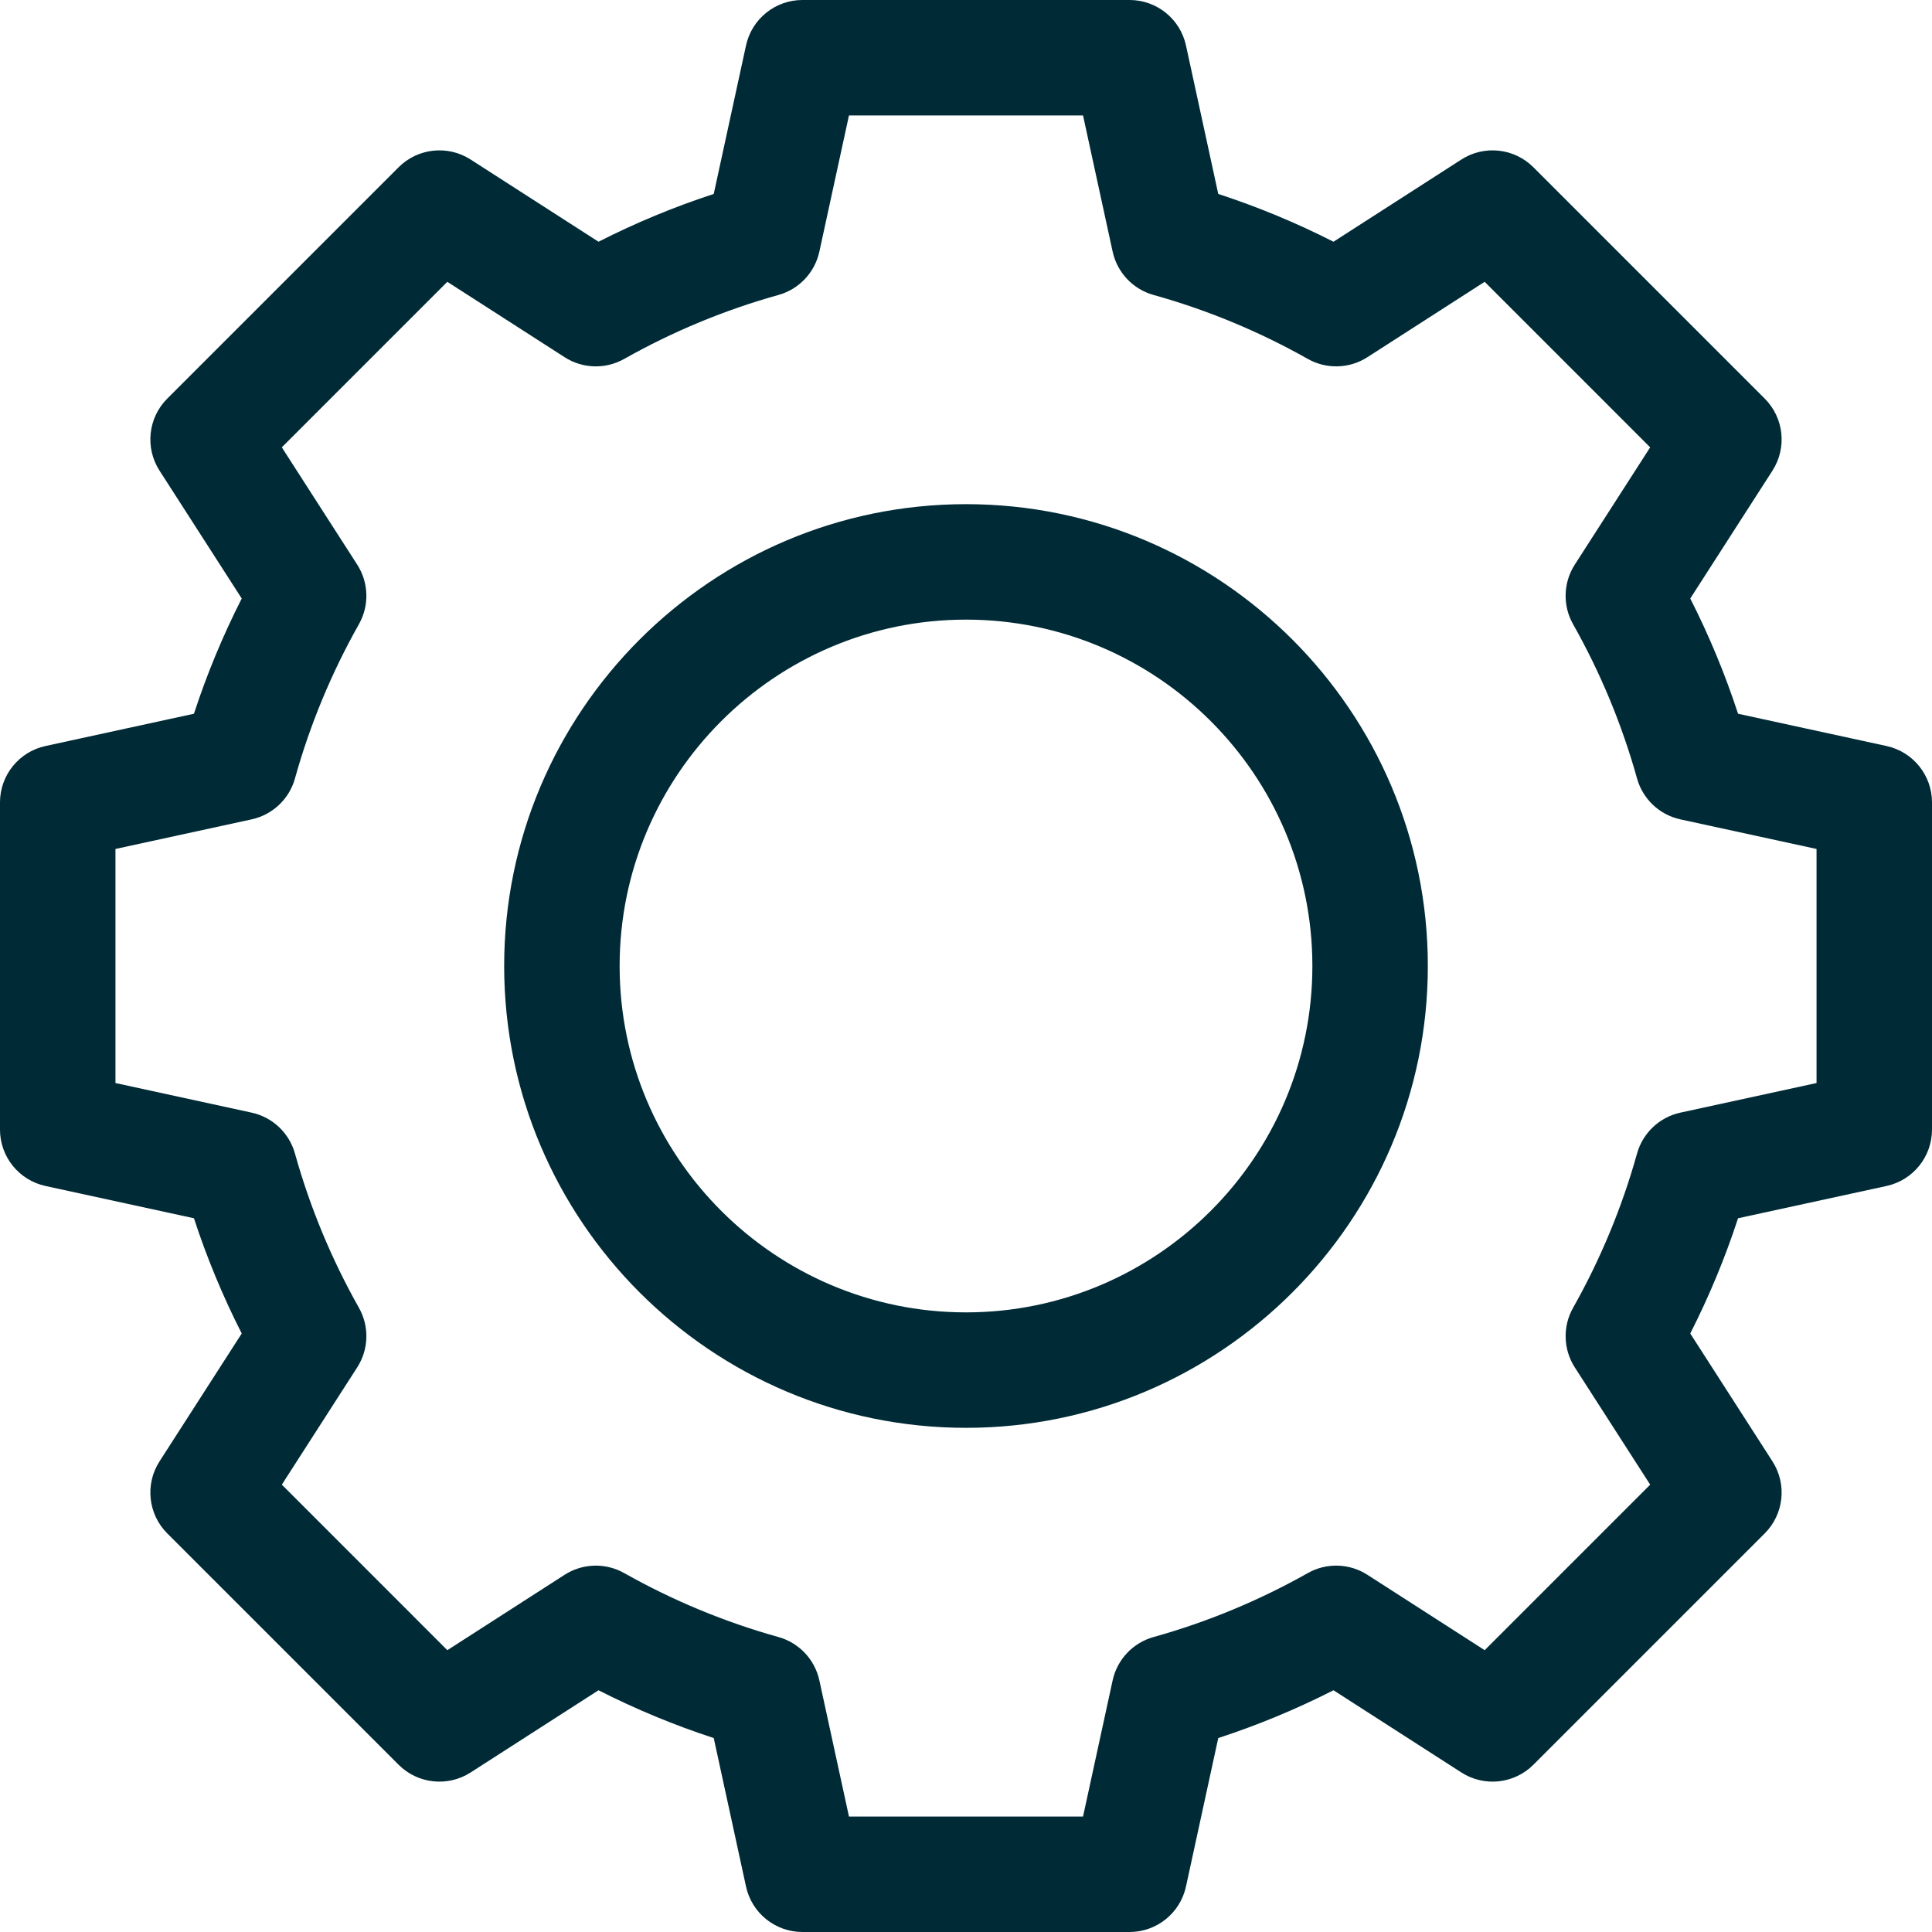
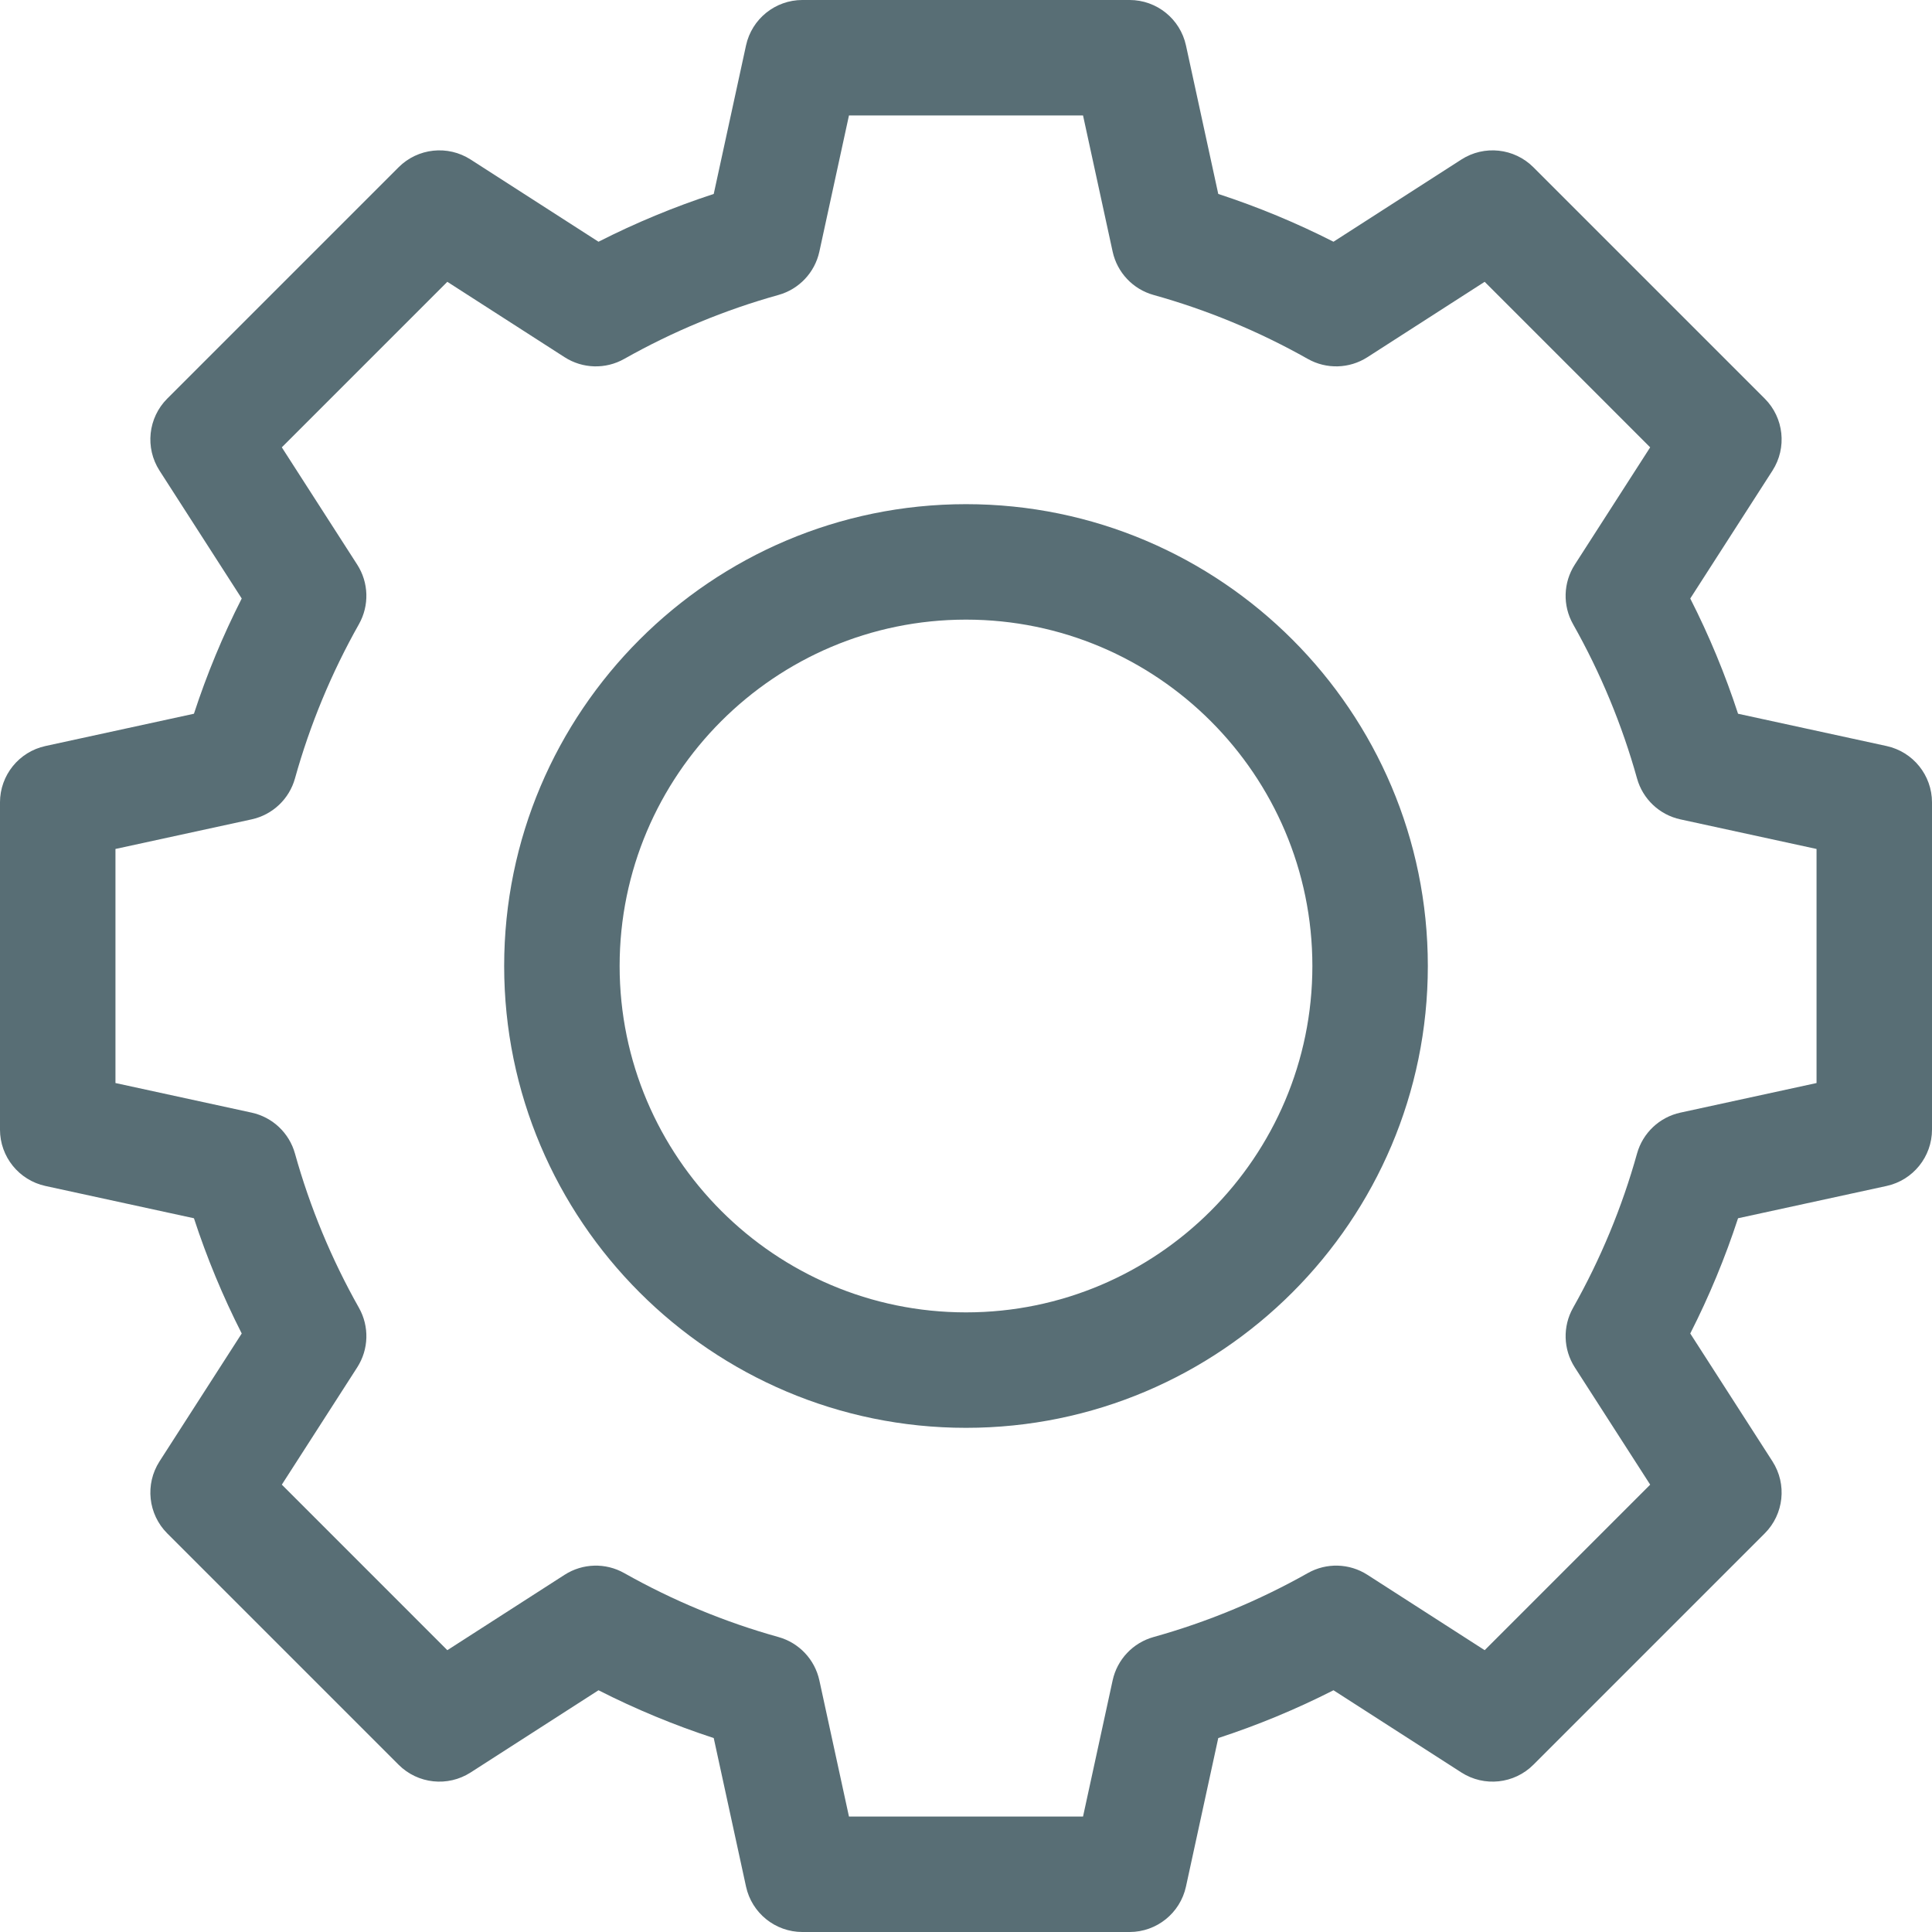
<svg xmlns="http://www.w3.org/2000/svg" height="512pt" viewBox="0 0 512 512" width="512pt" version="1.1" id="svg6">
  <defs id="defs10" />
-   <path d="m256 133.609c-67.484 0-122.391 54.906-122.391 122.391s54.906 122.391 122.391 122.391 122.391-54.906 122.391-122.391-54.906-122.391-122.391-122.391zm0 214.184c-50.613 0-91.793-41.18-91.793-91.793s41.18-91.793 91.793-91.793 91.793 41.18 91.793 91.793-41.18 91.793-91.793 91.793zm0 0" id="path2" style="fill:#002b36;fill-opacity:1" />
-   <path d="m499.953 197.703-39.352-8.555c-3.422-10.477-7.66-20.695-12.664-30.539l21.785-33.887c3.891-6.055 3.035-14.004-2.051-19.09l-61.305-61.305c-5.086-5.086-13.035-5.941-19.09-2.051l-33.887 21.785c-9.844-5.004-20.062-9.242-30.539-12.664l-8.555-39.352c-1.527-7.031-7.754-12.047-14.949-12.047h-86.695c-7.195 0-13.422 5.016-14.949 12.047l-8.555 39.352c-10.477 3.422-20.695 7.66-30.539 12.664l-33.887-21.785c-6.055-3.891-14.004-3.035-19.09 2.051l-61.305 61.305c-5.086 5.086-5.941 13.035-2.051 19.09l21.785 33.887c-5.004 9.844-9.242 20.062-12.664 30.539l-39.352 8.555c-7.031 1.531-12.047 7.754-12.047 14.949v86.695c0 7.195 5.016 13.418 12.047 14.949l39.352 8.555c3.422 10.477 7.66 20.695 12.664 30.539l-21.785 33.887c-3.891 6.055-3.035 14.004 2.051 19.09l61.305 61.305c5.086 5.086 13.035 5.941 19.09 2.051l33.887-21.785c9.844 5.004 20.062 9.242 30.539 12.664l8.555 39.352c1.527 7.031 7.754 12.047 14.949 12.047h86.695c7.195 0 13.422-5.016 14.949-12.047l8.555-39.352c10.477-3.422 20.695-7.66 30.539-12.664l33.887 21.785c6.055 3.891 14.004 3.039 19.09-2.051l61.305-61.305c5.086-5.086 5.941-13.035 2.051-19.09l-21.785-33.887c5.004-9.844 9.242-20.062 12.664-30.539l39.352-8.555c7.031-1.531 12.047-7.754 12.047-14.949v-86.695c0-7.195-5.016-13.418-12.047-14.949zm-18.551 89.312-36.082 7.844c-5.543 1.207-9.965 5.379-11.488 10.84-3.965 14.223-9.668 27.977-16.949 40.879-2.789 4.941-2.617 11.02.453 15.793l19.98 31.078-43.863 43.867-31.082-19.98c-4.773-3.07-10.852-3.242-15.789-.453-12.906 7.281-26.66 12.984-40.883 16.949-5.461 1.523-9.633 5.945-10.84 11.488l-7.844 36.082h-62.031l-7.844-36.082c-1.207-5.543-5.379-9.965-10.84-11.488-14.223-3.965-27.977-9.668-40.879-16.949-4.941-2.789-11.02-2.613-15.793.453l-31.078 19.98-43.863-43.867 19.977-31.078c3.07-4.773 3.246-10.852.457-15.793-7.281-12.902-12.984-26.656-16.953-40.879-1.523-5.461-5.941-9.633-11.484-10.84l-36.086-7.844v-62.031l36.082-7.844c5.543-1.207 9.965-5.379 11.488-10.84 3.965-14.223 9.668-27.977 16.949-40.879 2.789-4.941 2.617-11.02-.453-15.793l-19.98-31.078 43.863-43.867 31.082 19.98c4.773 3.07 10.852 3.242 15.789.453 12.906-7.281 26.66-12.984 40.883-16.949 5.461-1.523 9.633-5.945 10.84-11.488l7.844-36.082h62.031l7.844 36.082c1.207 5.543 5.379 9.965 10.84 11.488 14.223 3.965 27.977 9.668 40.879 16.949 4.941 2.789 11.02 2.613 15.793-.453l31.078-19.98 43.863 43.867-19.977 31.078c-3.07 4.773-3.246 10.852-.457 15.793 7.285 12.902 12.984 26.656 16.953 40.879 1.523 5.461 5.941 9.633 11.484 10.84l36.086 7.844zm0 0" id="path4" style="fill:#002b36;fill-opacity:1" />
+   <path d="m256 133.609c-67.484 0-122.391 54.906-122.391 122.391s54.906 122.391 122.391 122.391 122.391-54.906 122.391-122.391-54.906-122.391-122.391-122.391zm0 214.184c-50.613 0-91.793-41.18-91.793-91.793s41.18-91.793 91.793-91.793 91.793 41.18 91.793 91.793-41.18 91.793-91.793 91.793zm0 0" id="path2" style="fill:#586e75;fill-opacity:1" />
+   <path d="m499.953 197.703-39.352-8.555c-3.422-10.477-7.66-20.695-12.664-30.539l21.785-33.887c3.891-6.055 3.035-14.004-2.051-19.09l-61.305-61.305c-5.086-5.086-13.035-5.941-19.09-2.051l-33.887 21.785c-9.844-5.004-20.062-9.242-30.539-12.664l-8.555-39.352c-1.527-7.031-7.754-12.047-14.949-12.047h-86.695c-7.195 0-13.422 5.016-14.949 12.047l-8.555 39.352c-10.477 3.422-20.695 7.66-30.539 12.664l-33.887-21.785c-6.055-3.891-14.004-3.035-19.09 2.051l-61.305 61.305c-5.086 5.086-5.941 13.035-2.051 19.09l21.785 33.887c-5.004 9.844-9.242 20.062-12.664 30.539l-39.352 8.555c-7.031 1.531-12.047 7.754-12.047 14.949v86.695c0 7.195 5.016 13.418 12.047 14.949l39.352 8.555c3.422 10.477 7.66 20.695 12.664 30.539l-21.785 33.887c-3.891 6.055-3.035 14.004 2.051 19.09l61.305 61.305c5.086 5.086 13.035 5.941 19.09 2.051l33.887-21.785c9.844 5.004 20.062 9.242 30.539 12.664l8.555 39.352c1.527 7.031 7.754 12.047 14.949 12.047h86.695c7.195 0 13.422-5.016 14.949-12.047l8.555-39.352c10.477-3.422 20.695-7.66 30.539-12.664l33.887 21.785c6.055 3.891 14.004 3.039 19.09-2.051l61.305-61.305c5.086-5.086 5.941-13.035 2.051-19.09l-21.785-33.887c5.004-9.844 9.242-20.062 12.664-30.539l39.352-8.555c7.031-1.531 12.047-7.754 12.047-14.949v-86.695c0-7.195-5.016-13.418-12.047-14.949zm-18.551 89.312-36.082 7.844c-5.543 1.207-9.965 5.379-11.488 10.84-3.965 14.223-9.668 27.977-16.949 40.879-2.789 4.941-2.617 11.02.453 15.793l19.98 31.078-43.863 43.867-31.082-19.98c-4.773-3.07-10.852-3.242-15.789-.453-12.906 7.281-26.66 12.984-40.883 16.949-5.461 1.523-9.633 5.945-10.84 11.488l-7.844 36.082h-62.031l-7.844-36.082c-1.207-5.543-5.379-9.965-10.84-11.488-14.223-3.965-27.977-9.668-40.879-16.949-4.941-2.789-11.02-2.613-15.793.453l-31.078 19.98-43.863-43.867 19.977-31.078c3.07-4.773 3.246-10.852.457-15.793-7.281-12.902-12.984-26.656-16.953-40.879-1.523-5.461-5.941-9.633-11.484-10.84l-36.086-7.844v-62.031l36.082-7.844c5.543-1.207 9.965-5.379 11.488-10.84 3.965-14.223 9.668-27.977 16.949-40.879 2.789-4.941 2.617-11.02-.453-15.793l-19.98-31.078 43.863-43.867 31.082 19.98c4.773 3.07 10.852 3.242 15.789.453 12.906-7.281 26.66-12.984 40.883-16.949 5.461-1.523 9.633-5.945 10.84-11.488l7.844-36.082h62.031l7.844 36.082c1.207 5.543 5.379 9.965 10.84 11.488 14.223 3.965 27.977 9.668 40.879 16.949 4.941 2.789 11.02 2.613 15.793-.453l31.078-19.98 43.863 43.867-19.977 31.078c-3.07 4.773-3.246 10.852-.457 15.793 7.285 12.902 12.984 26.656 16.953 40.879 1.523 5.461 5.941 9.633 11.484 10.84l36.086 7.844zm0 0" id="path4" style="fill:#586e75;fill-opacity:1" />
</svg>
